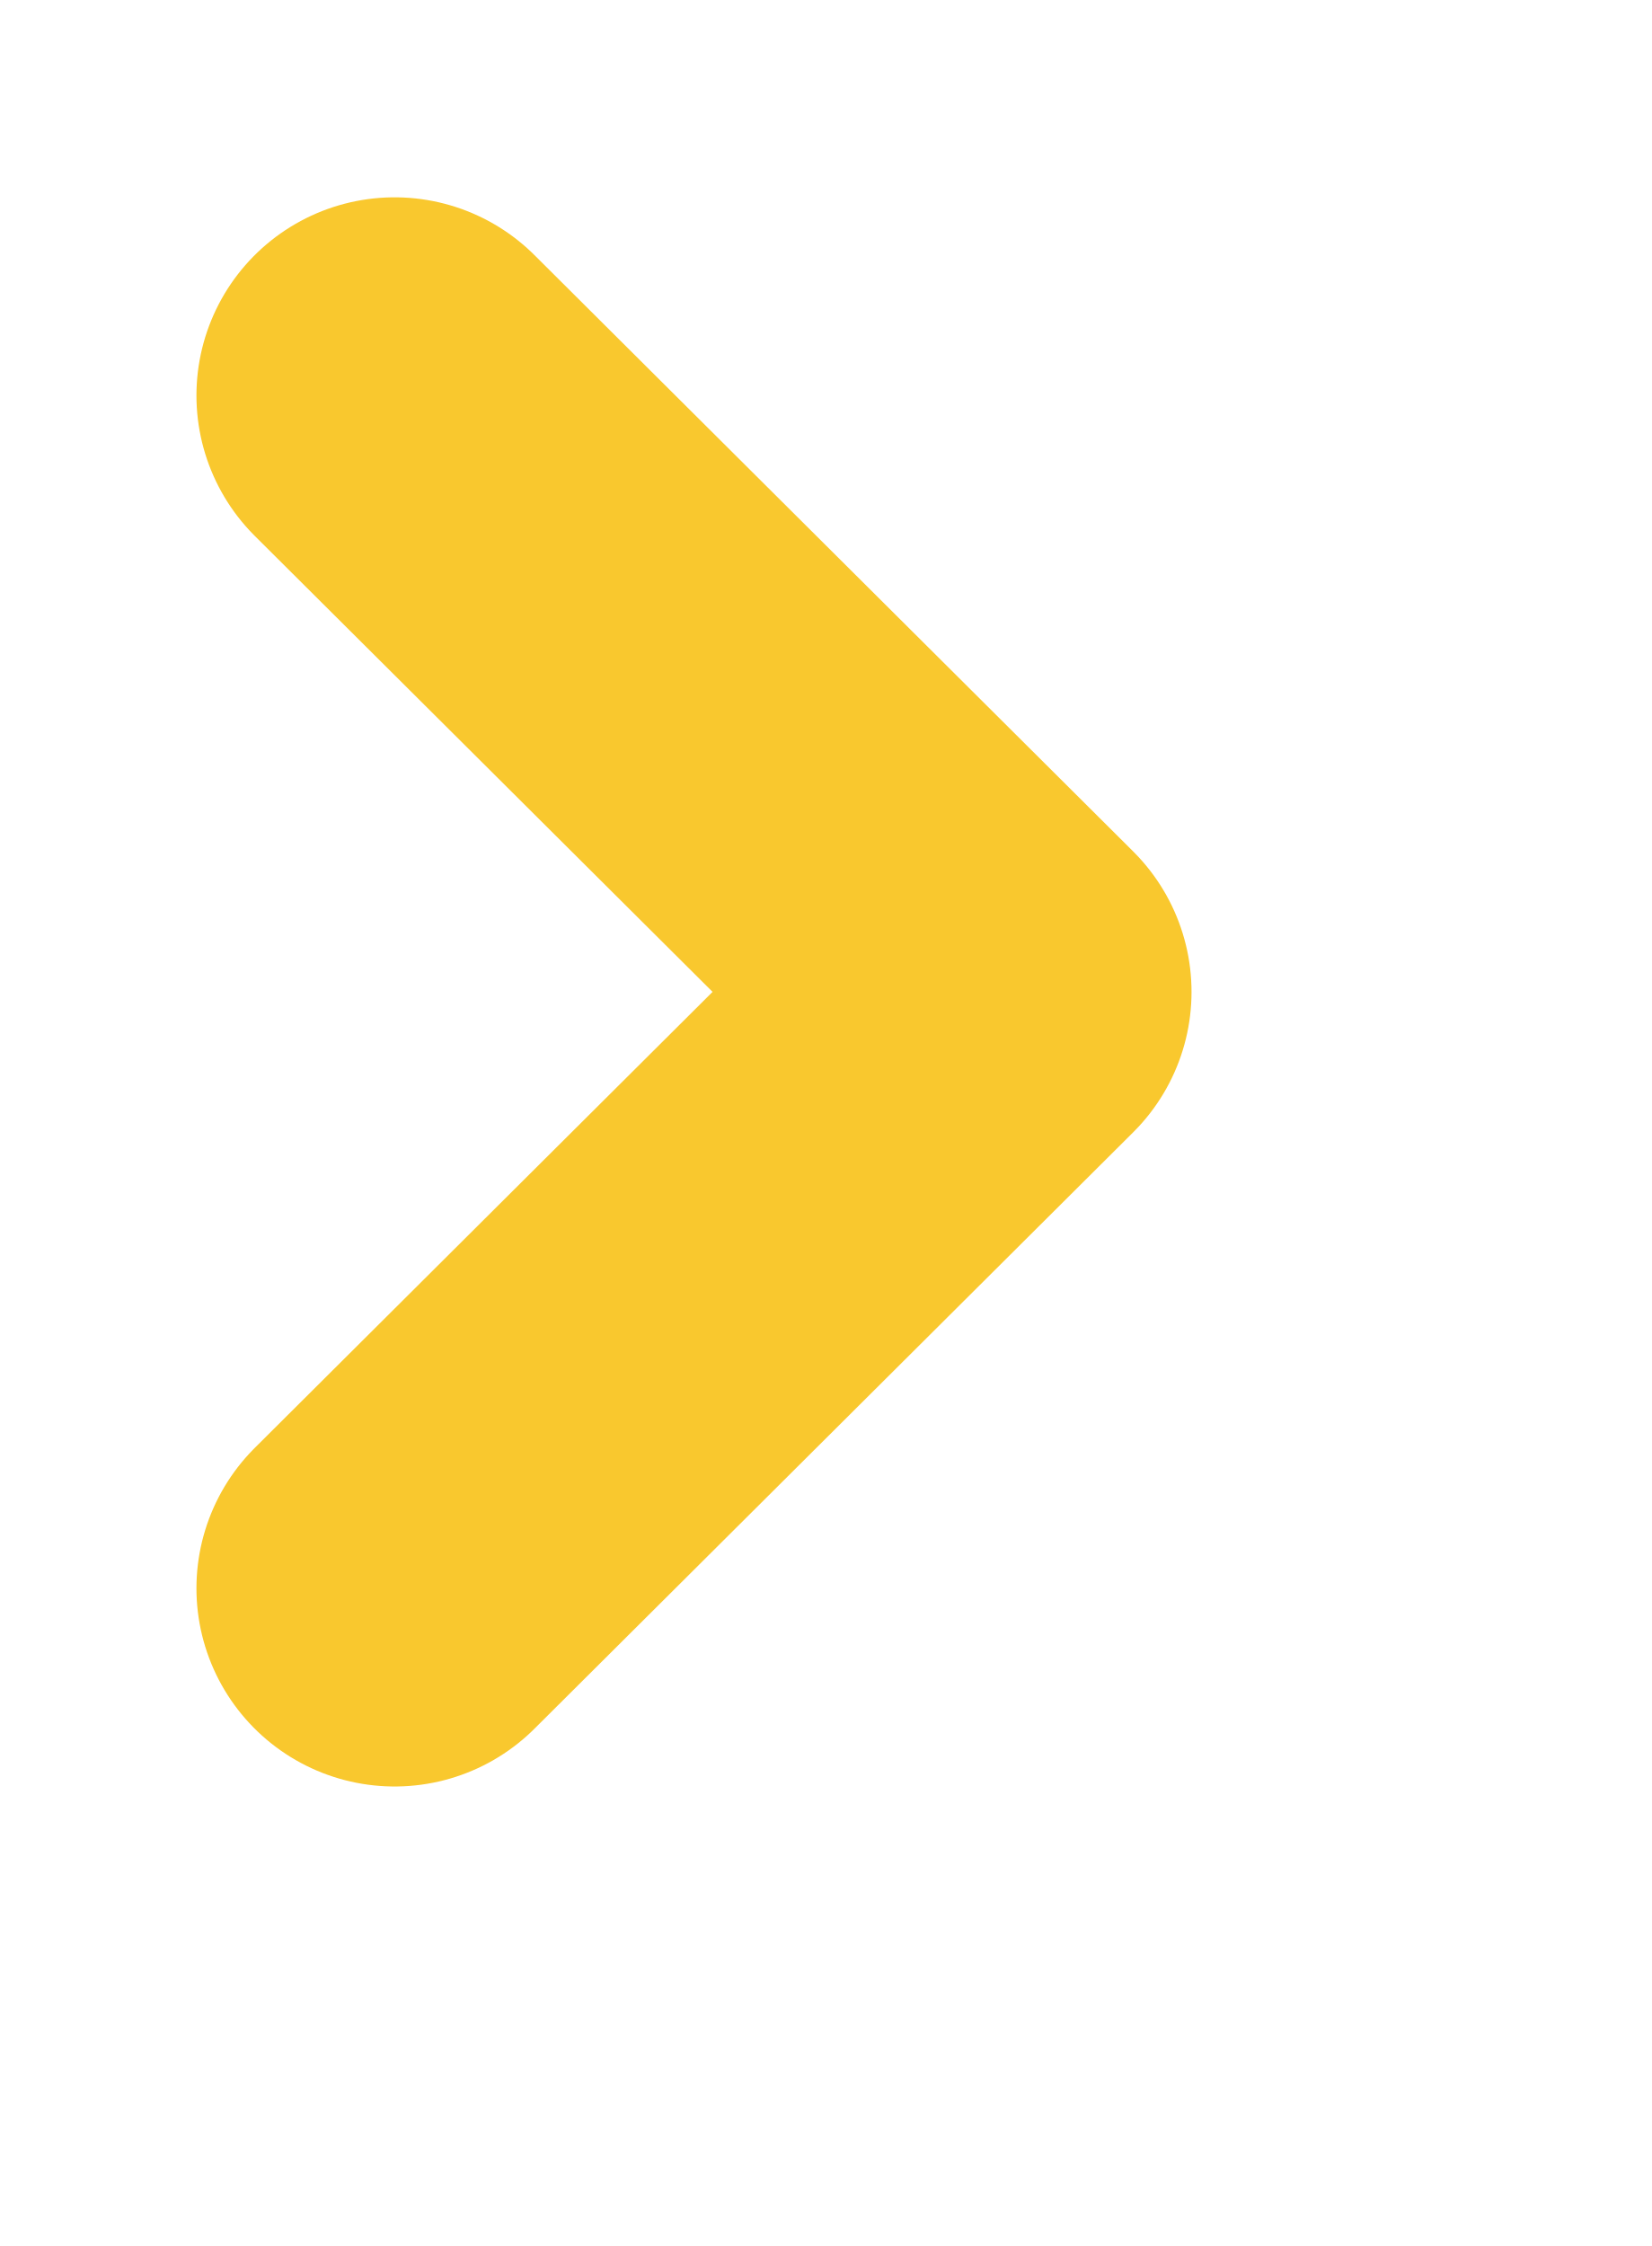
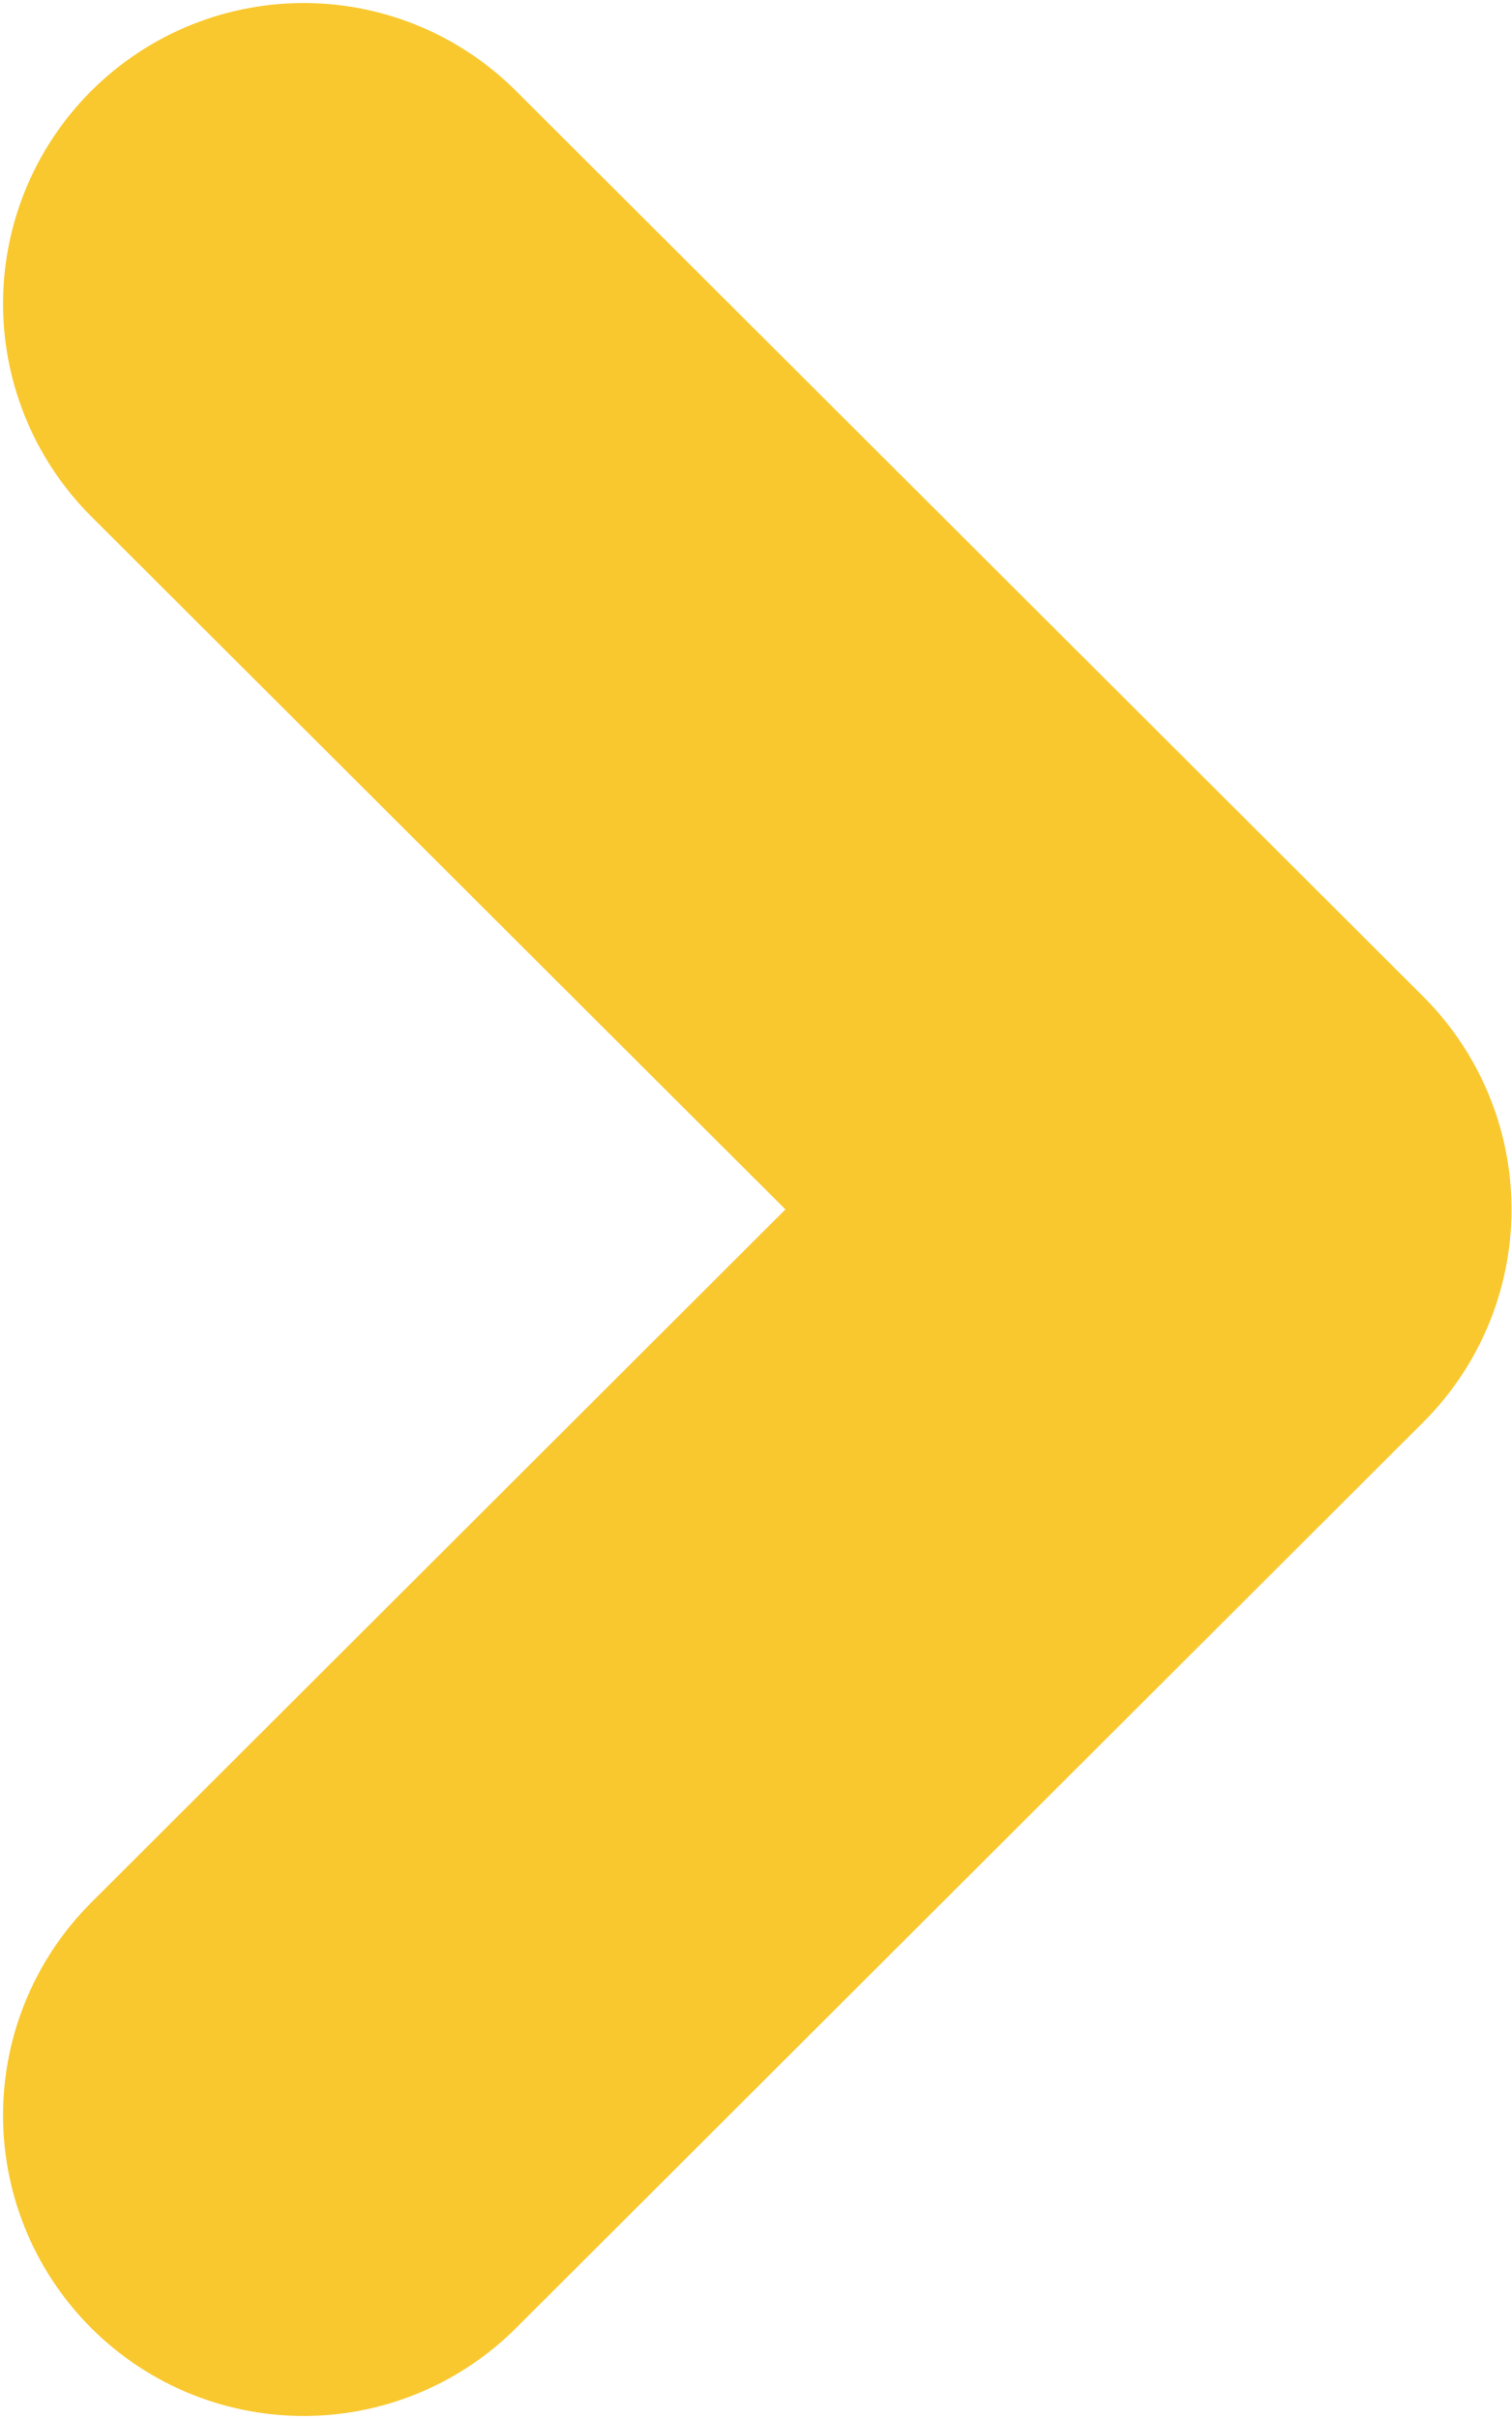
- <svg xmlns="http://www.w3.org/2000/svg" width="25" height="34">
-   <path stroke="#F9C82E" stroke-width="6" stroke-linecap="round" stroke-linejoin="round" fill="none" d="M5.974 5.987l9.065 9.028-9.065 9.029" />
+ <svg xmlns="http://www.w3.org/2000/svg" width="15" height="24">
+   <path d="M3.013 3.013l9.004 8.986-9.004 8.988" fill="none" stroke="#f9c82e" stroke-width="5.966" stroke-linecap="round" stroke-linejoin="round" />
</svg>
